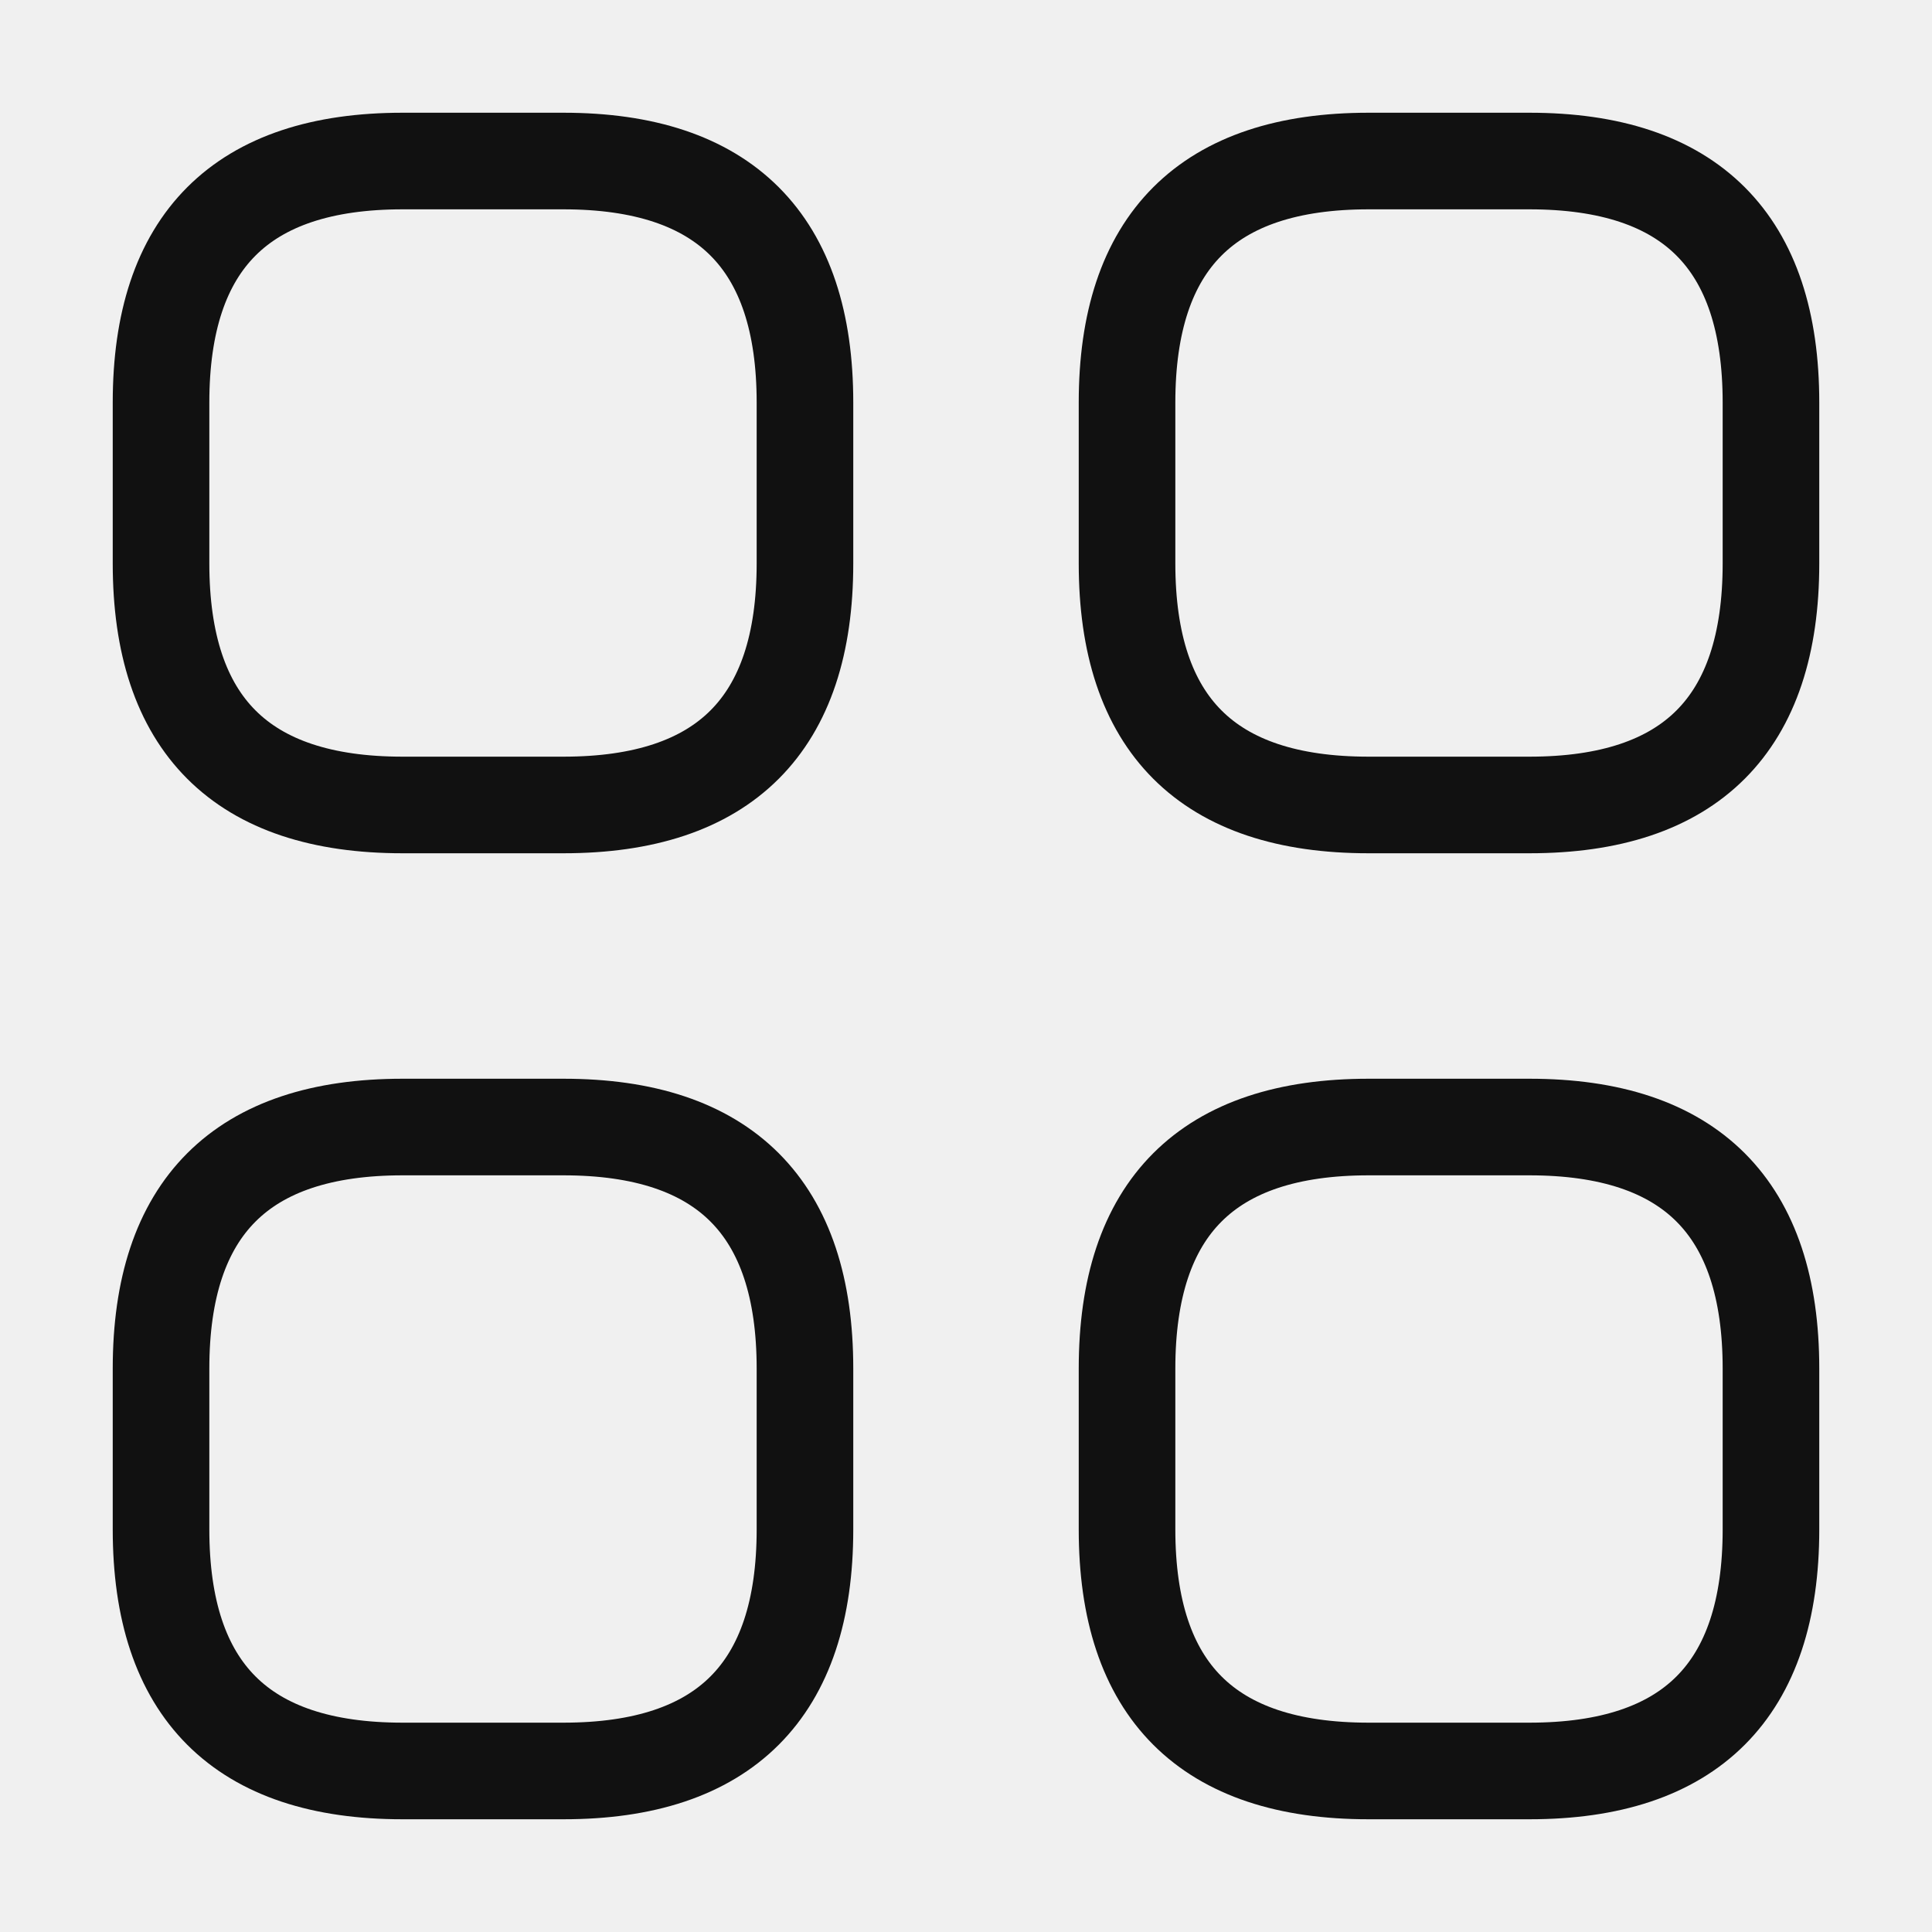
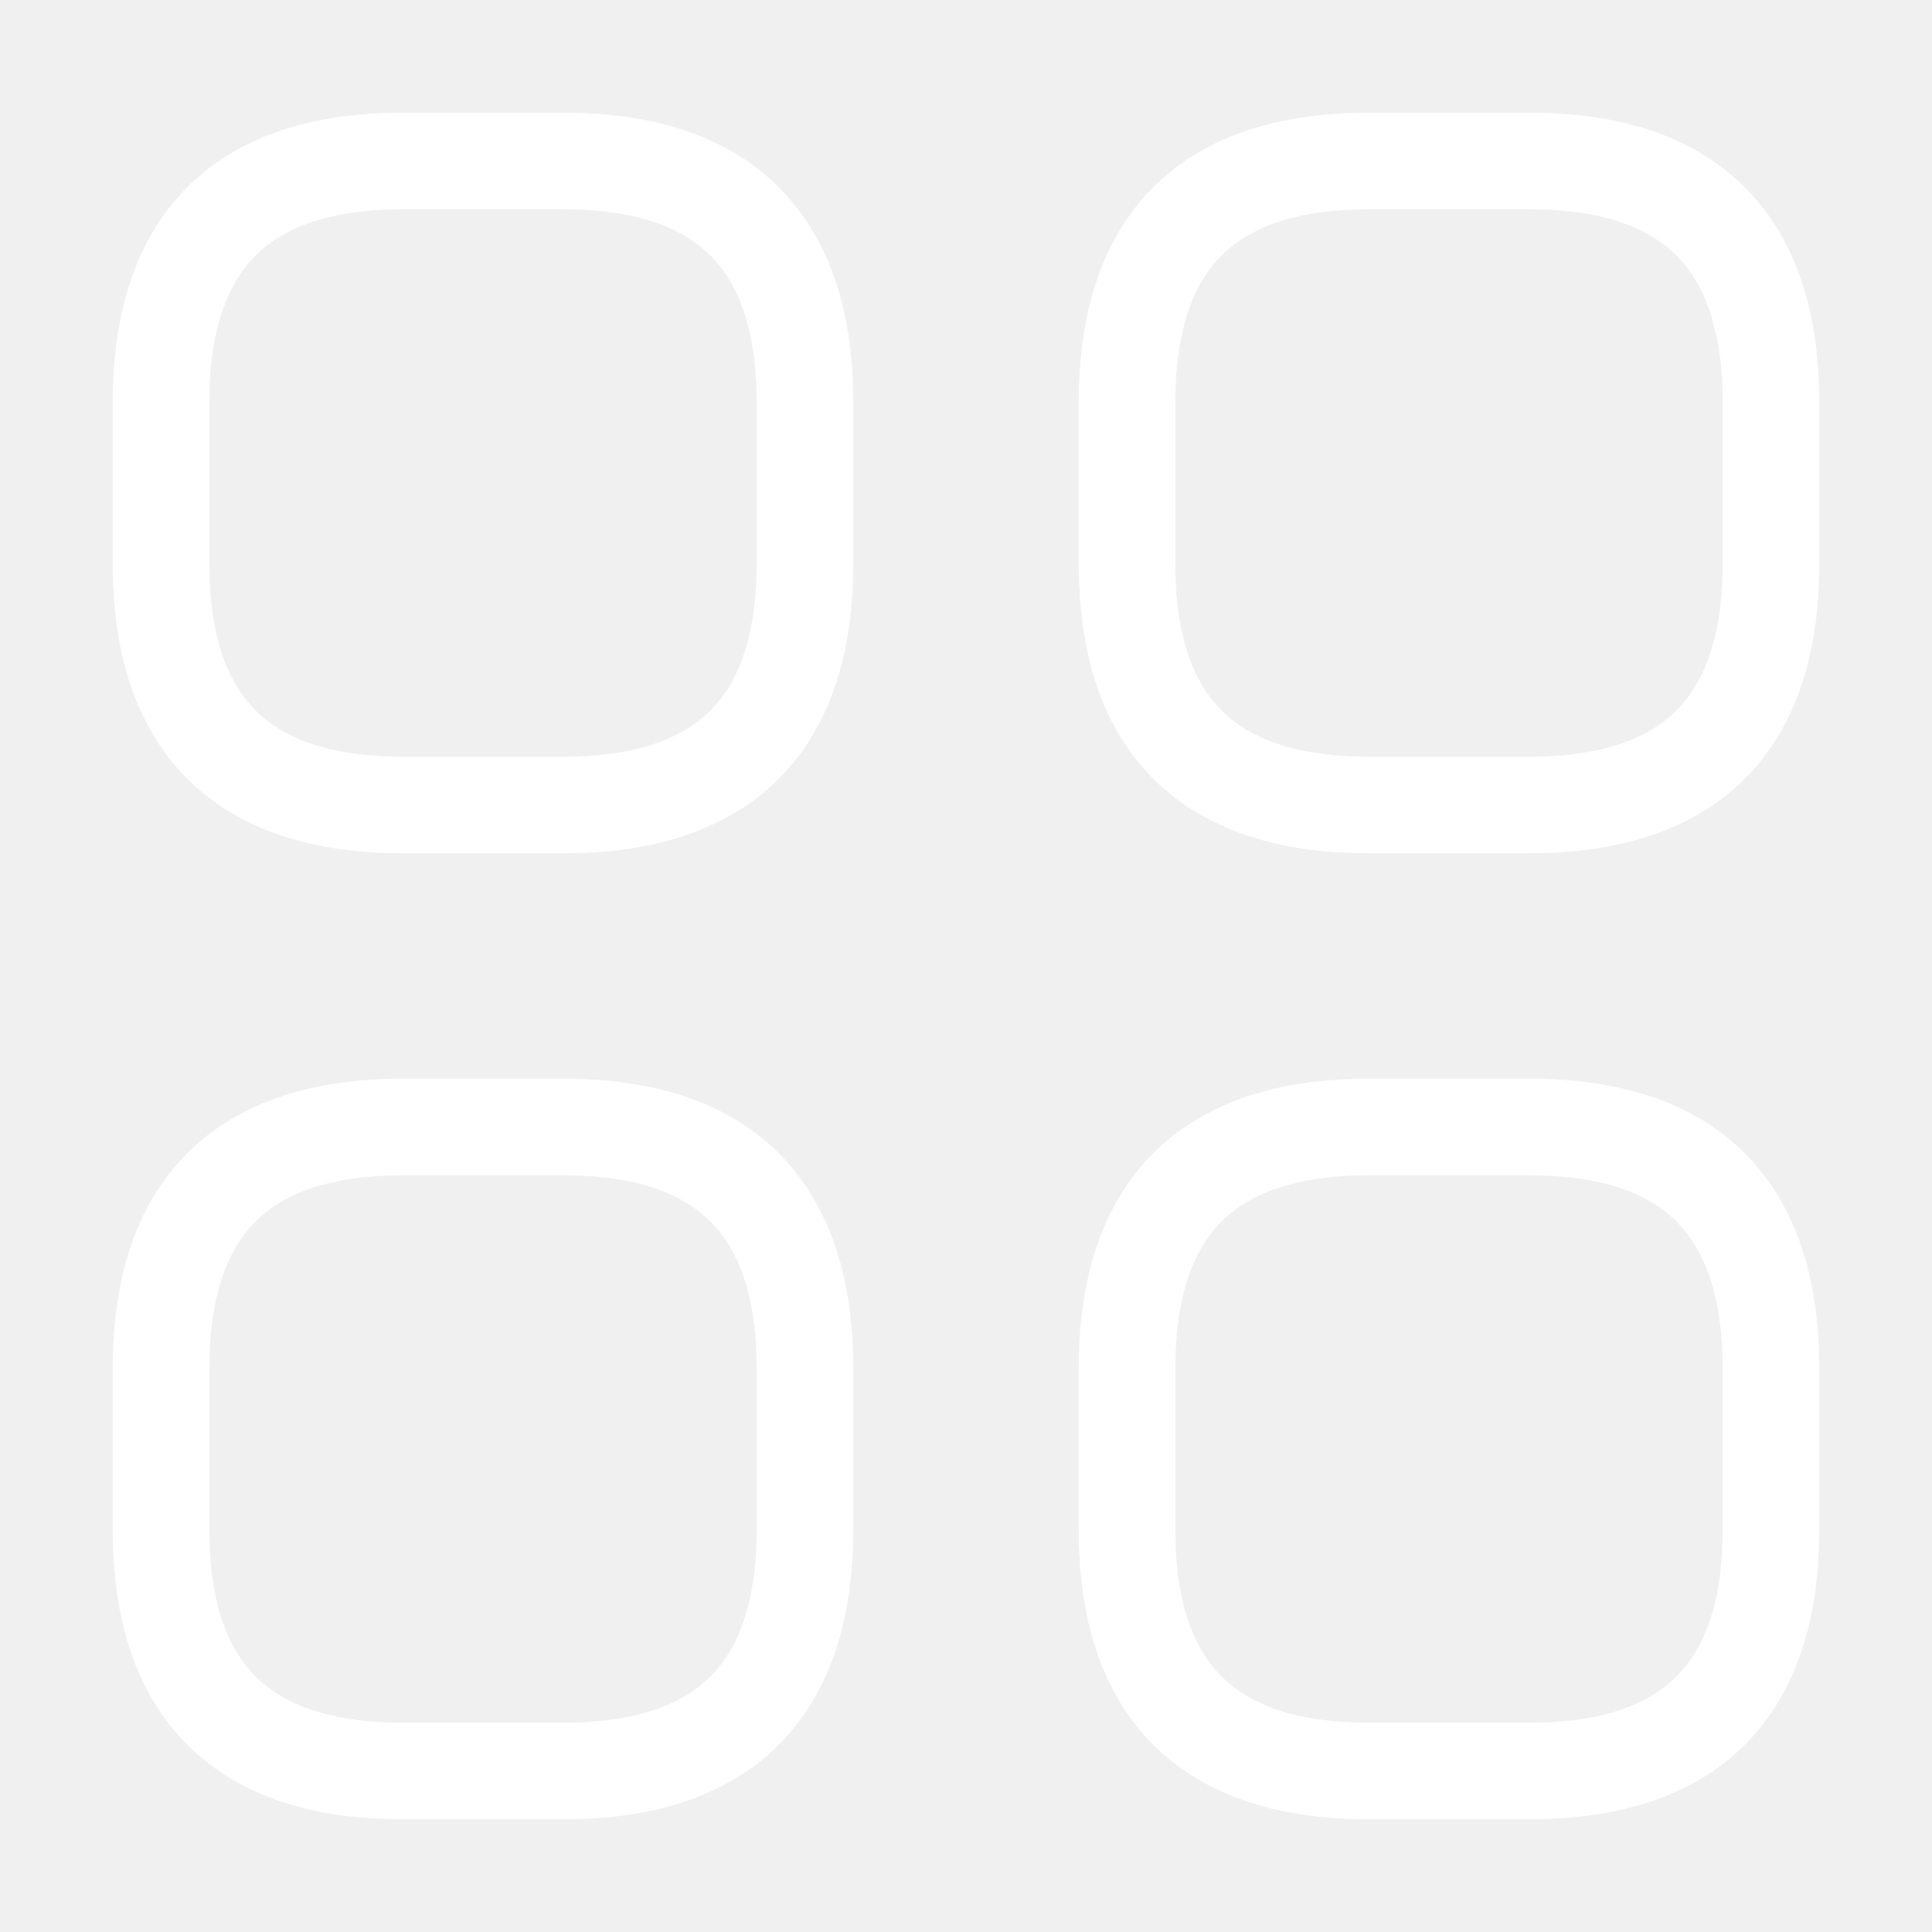
<svg xmlns="http://www.w3.org/2000/svg" width="20" height="20" viewBox="0 0 20 20" fill="none">
-   <path d="M4.167 8.333H5.833C7.5 8.333 8.333 7.5 8.333 5.833V4.167C8.333 2.5 7.5 1.667 5.833 1.667H4.167C2.5 1.667 1.667 2.5 1.667 4.167V5.833C1.667 7.5 2.5 8.333 4.167 8.333Z" stroke="#111111" stroke-miterlimit="10" stroke-linecap="round" stroke-linejoin="round" />
-   <path d="M14.167 8.333H15.833C17.5 8.333 18.333 7.5 18.333 5.833V4.167C18.333 2.5 17.5 1.667 15.833 1.667H14.167C12.5 1.667 11.667 2.5 11.667 4.167V5.833C11.667 7.5 12.5 8.333 14.167 8.333Z" stroke="#111111" stroke-miterlimit="10" stroke-linecap="round" stroke-linejoin="round" />
-   <path d="M14.167 18.333H15.833C17.5 18.333 18.333 17.5 18.333 15.833V14.167C18.333 12.5 17.5 11.667 15.833 11.667H14.167C12.5 11.667 11.667 12.5 11.667 14.167V15.833C11.667 17.5 12.5 18.333 14.167 18.333Z" stroke="#111111" stroke-miterlimit="10" stroke-linecap="round" stroke-linejoin="round" />
-   <path d="M4.167 18.333H5.833C7.5 18.333 8.333 17.5 8.333 15.833V14.167C8.333 12.5 7.5 11.667 5.833 11.667H4.167C2.5 11.667 1.667 12.5 1.667 14.167V15.833C1.667 17.5 2.5 18.333 4.167 18.333Z" stroke="#111111" stroke-miterlimit="10" stroke-linecap="round" stroke-linejoin="round" />
+   <path d="M4.167 8.333H5.833C7.5 8.333 8.333 7.5 8.333 5.833V4.167C8.333 2.5 7.5 1.667 5.833 1.667H4.167C2.5 1.667 1.667 2.5 1.667 4.167V5.833C1.667 7.5 2.5 8.333 4.167 8.333Z" stroke="#ffffff" stroke-miterlimit="10" stroke-linecap="round" stroke-linejoin="round" />
+   <path d="M14.167 8.333H15.833C17.5 8.333 18.333 7.5 18.333 5.833V4.167C18.333 2.5 17.5 1.667 15.833 1.667H14.167C12.5 1.667 11.667 2.5 11.667 4.167V5.833C11.667 7.5 12.5 8.333 14.167 8.333Z" stroke="#ffffff" stroke-miterlimit="10" stroke-linecap="round" stroke-linejoin="round" />
+   <path d="M14.167 18.333H15.833C17.5 18.333 18.333 17.5 18.333 15.833V14.167C18.333 12.5 17.5 11.667 15.833 11.667H14.167C12.5 11.667 11.667 12.5 11.667 14.167V15.833C11.667 17.5 12.5 18.333 14.167 18.333Z" stroke="#ffffff" stroke-miterlimit="10" stroke-linecap="round" stroke-linejoin="round" />
+   <path d="M4.167 18.333H5.833C7.5 18.333 8.333 17.5 8.333 15.833V14.167C8.333 12.5 7.5 11.667 5.833 11.667H4.167C2.5 11.667 1.667 12.5 1.667 14.167V15.833C1.667 17.5 2.5 18.333 4.167 18.333Z" stroke="#ffffff" stroke-miterlimit="10" stroke-linecap="round" stroke-linejoin="round" />
</svg>
